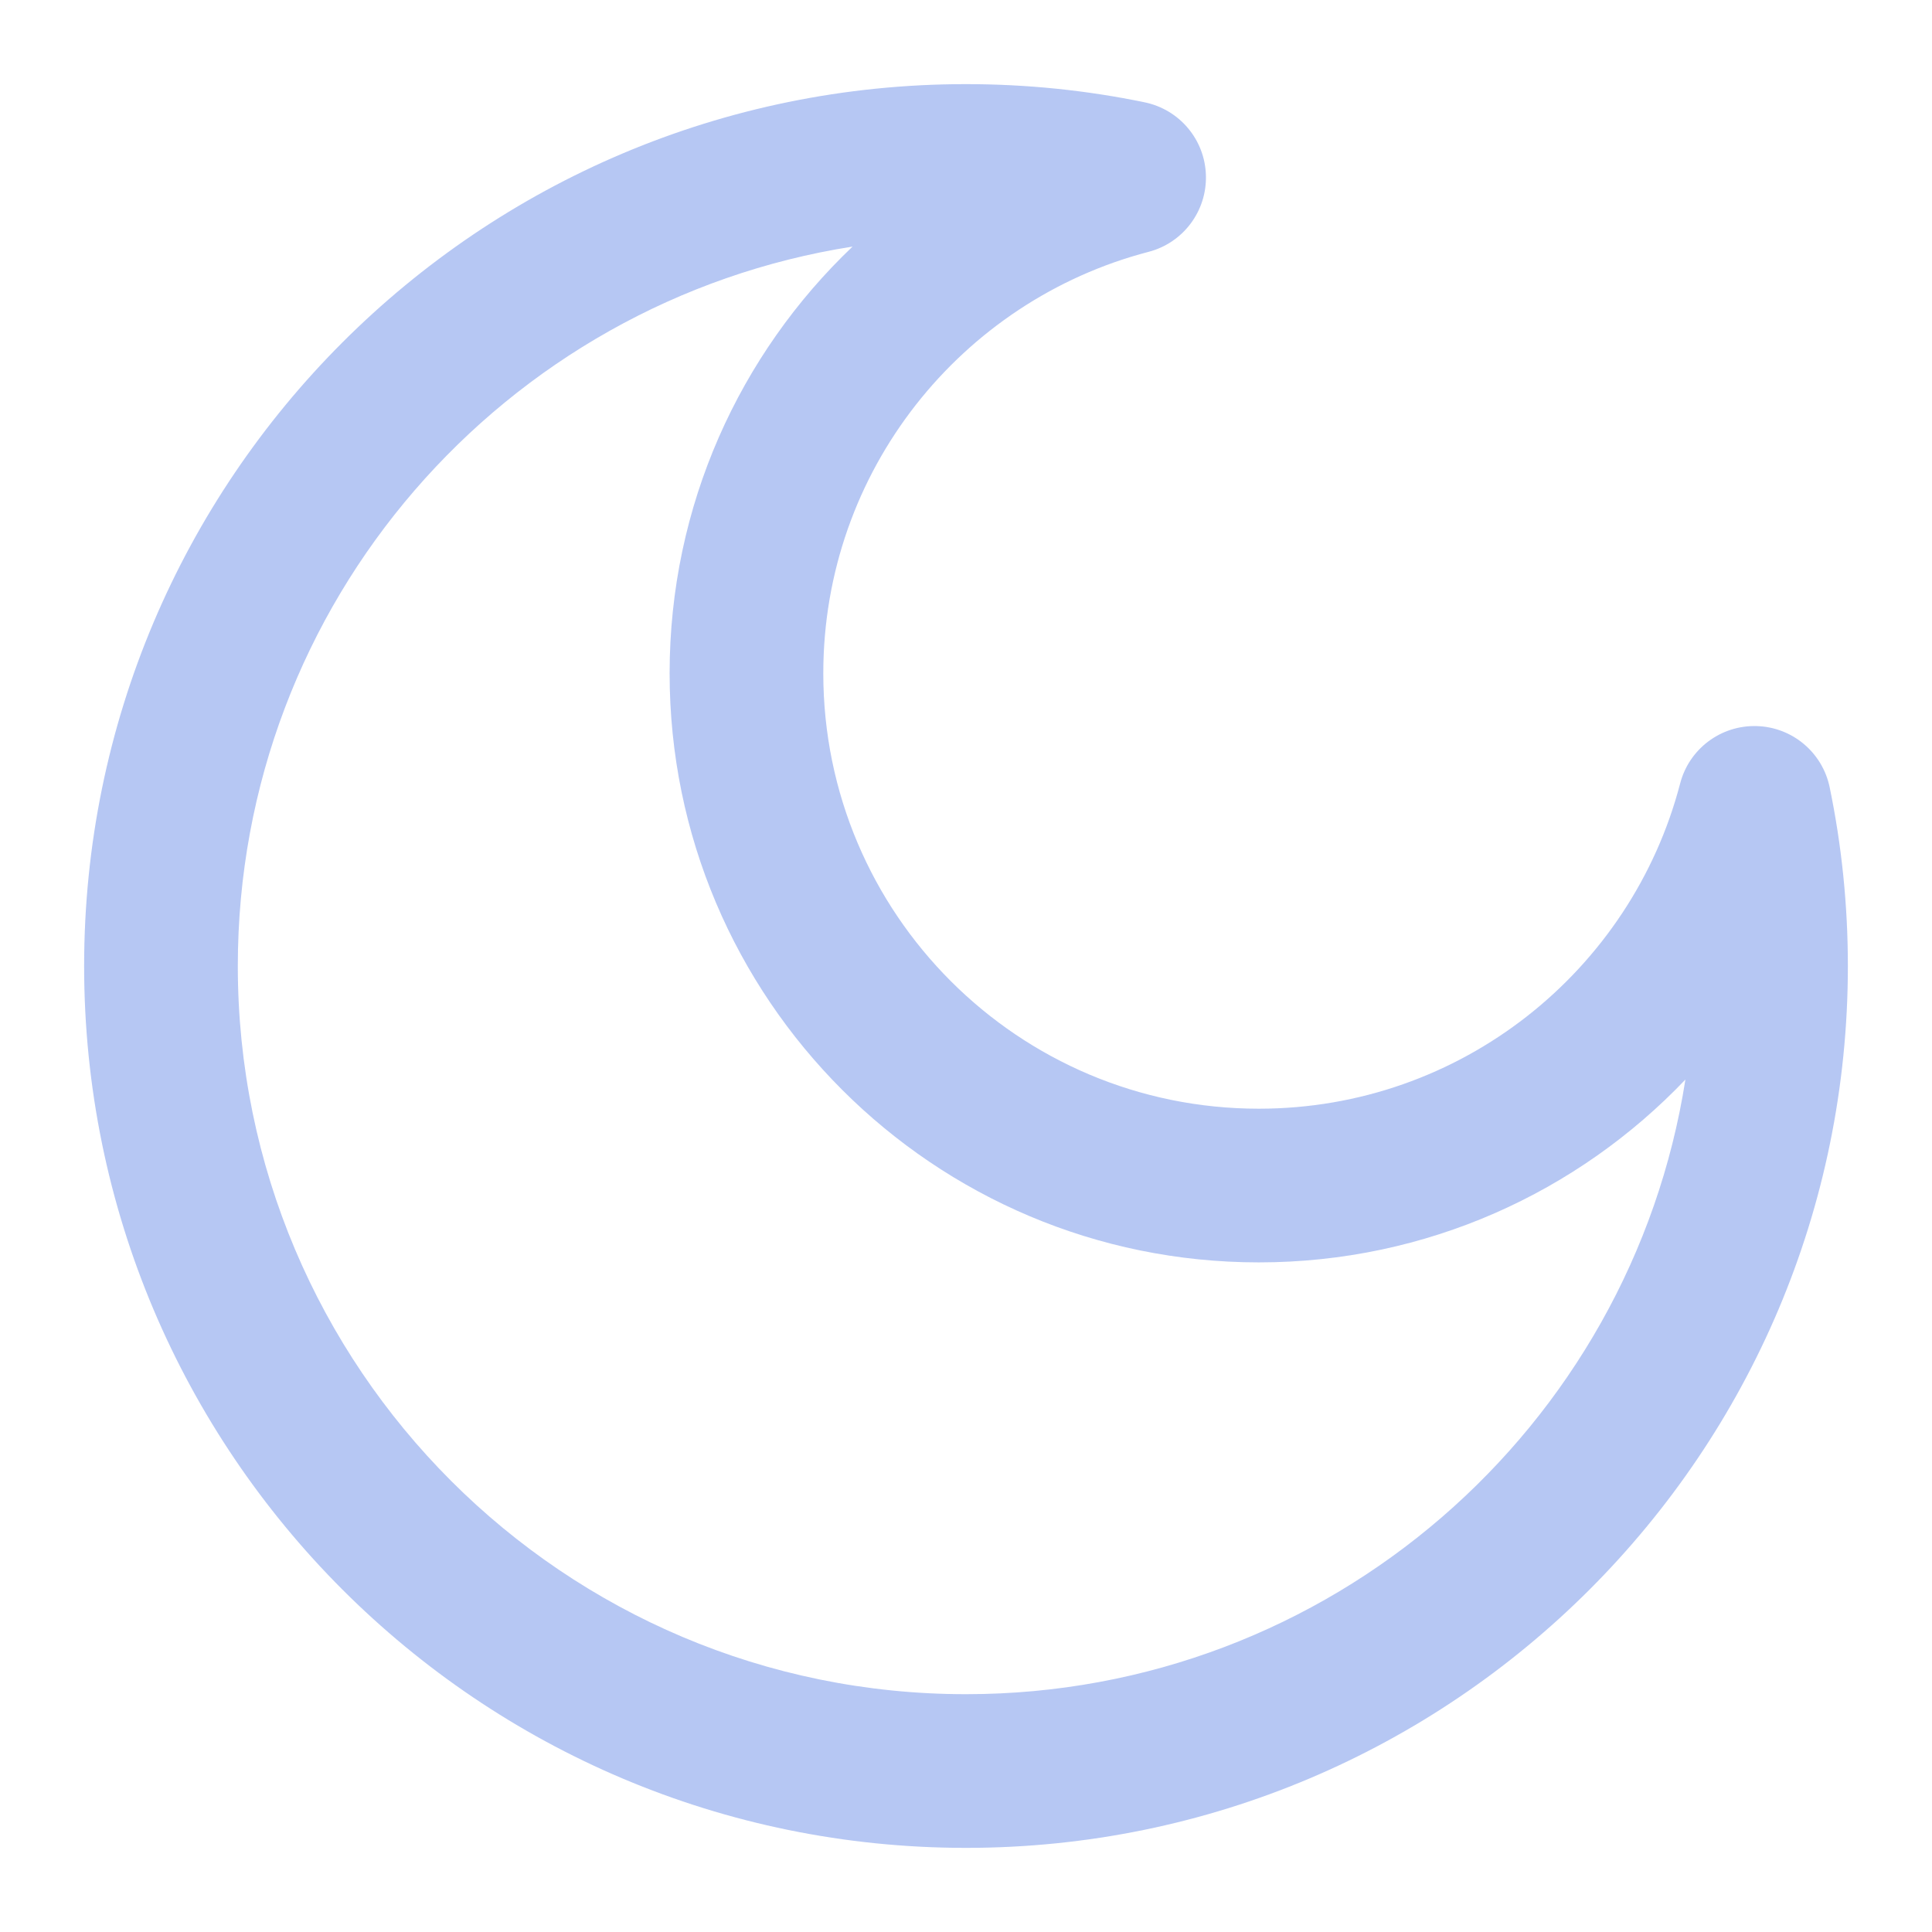
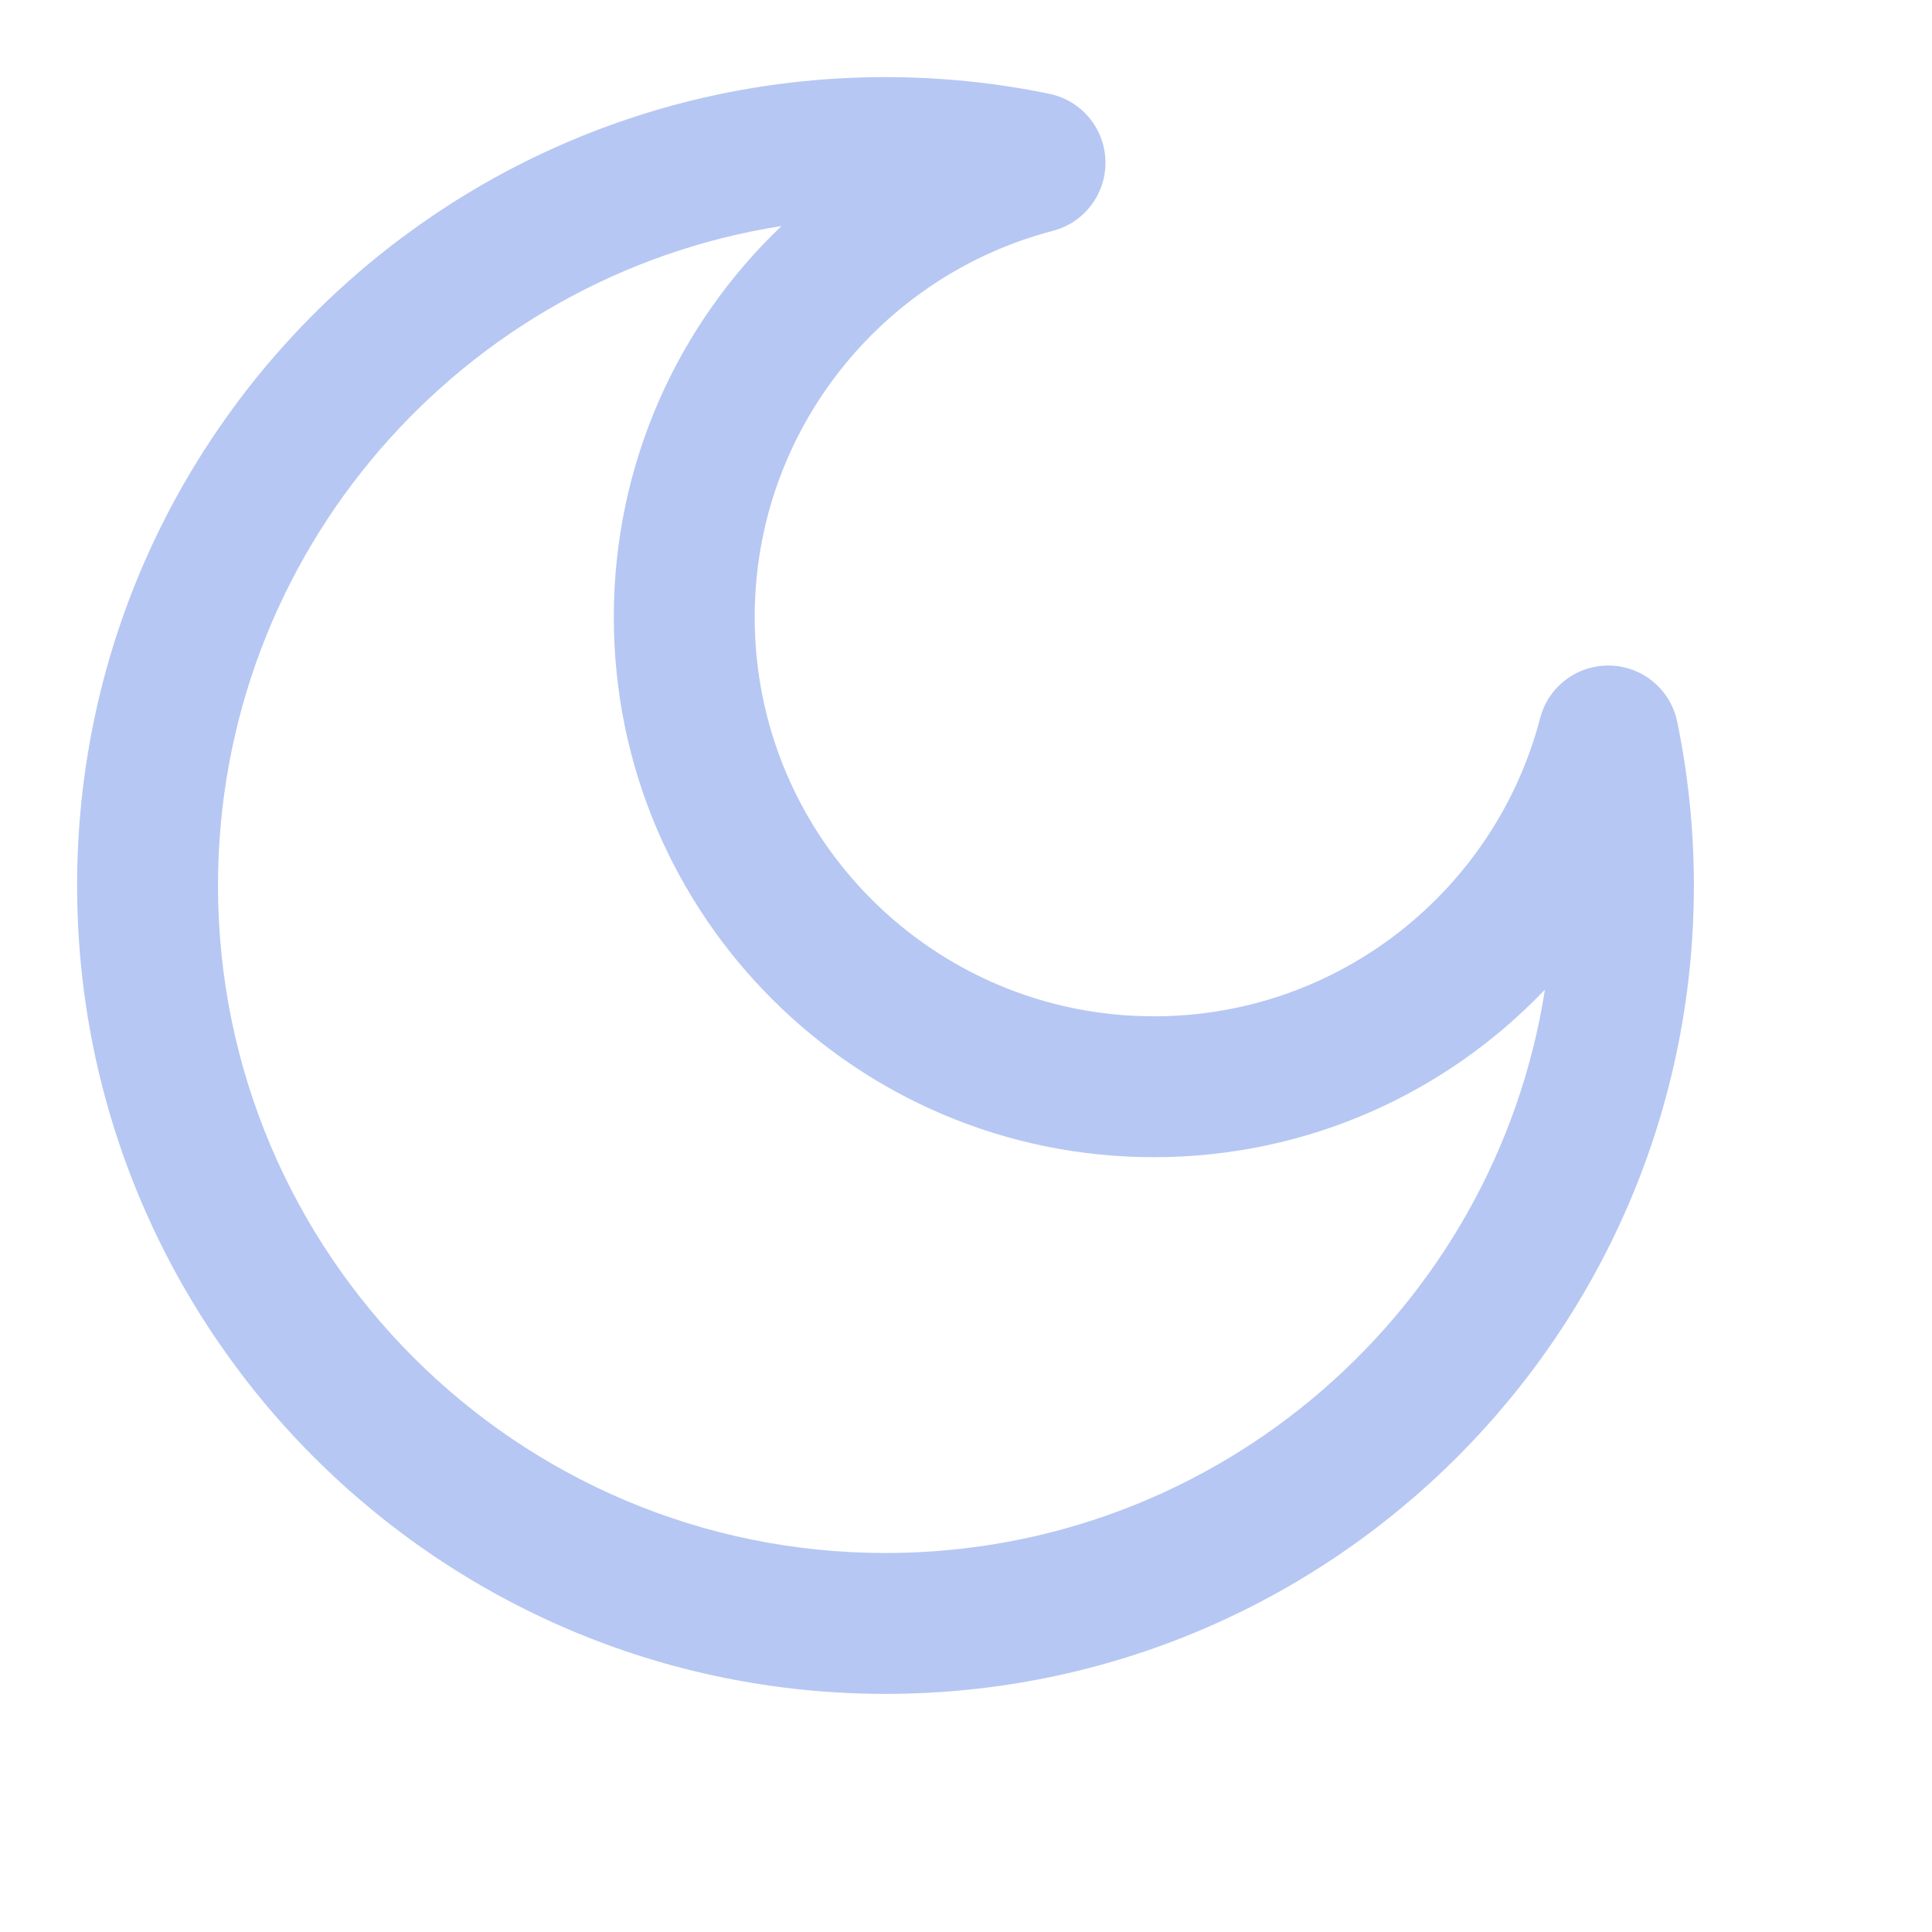
- <svg xmlns="http://www.w3.org/2000/svg" width="22" height="22" viewBox="0 0 22 22" fill="none">
+ <svg xmlns="http://www.w3.org/2000/svg" width="18" height="18" viewBox="0 0 24 24" fill="none">
  <path fill-rule="evenodd" clip-rule="evenodd" d="M9.708 2.808C5.742 3.429 2.708 6.86 2.708 11C2.708 15.579 6.421 19.292 11 19.292C15.14 19.292 18.571 16.258 19.192 12.293C17.97 13.575 16.246 14.375 14.334 14.375C10.629 14.375 7.625 11.372 7.625 7.667C7.625 5.755 8.425 4.03 9.708 2.808ZM0.958 11C0.958 5.454 5.454 0.958 11 0.958C11.696 0.958 12.377 1.029 13.034 1.165C13.432 1.247 13.722 1.592 13.732 1.999C13.743 2.405 13.472 2.766 13.078 2.868C10.947 3.424 9.375 5.363 9.375 7.667C9.375 10.405 11.595 12.625 14.334 12.625C16.637 12.625 18.576 11.053 19.132 8.922C19.234 8.528 19.595 8.257 20.001 8.268C20.408 8.278 20.753 8.568 20.835 8.966C20.971 9.624 21.042 10.304 21.042 11C21.042 16.546 16.546 21.042 11 21.042C5.454 21.042 0.958 16.546 0.958 11Z" fill="#3F6DE1" fill-opacity="0.38" />
</svg>
